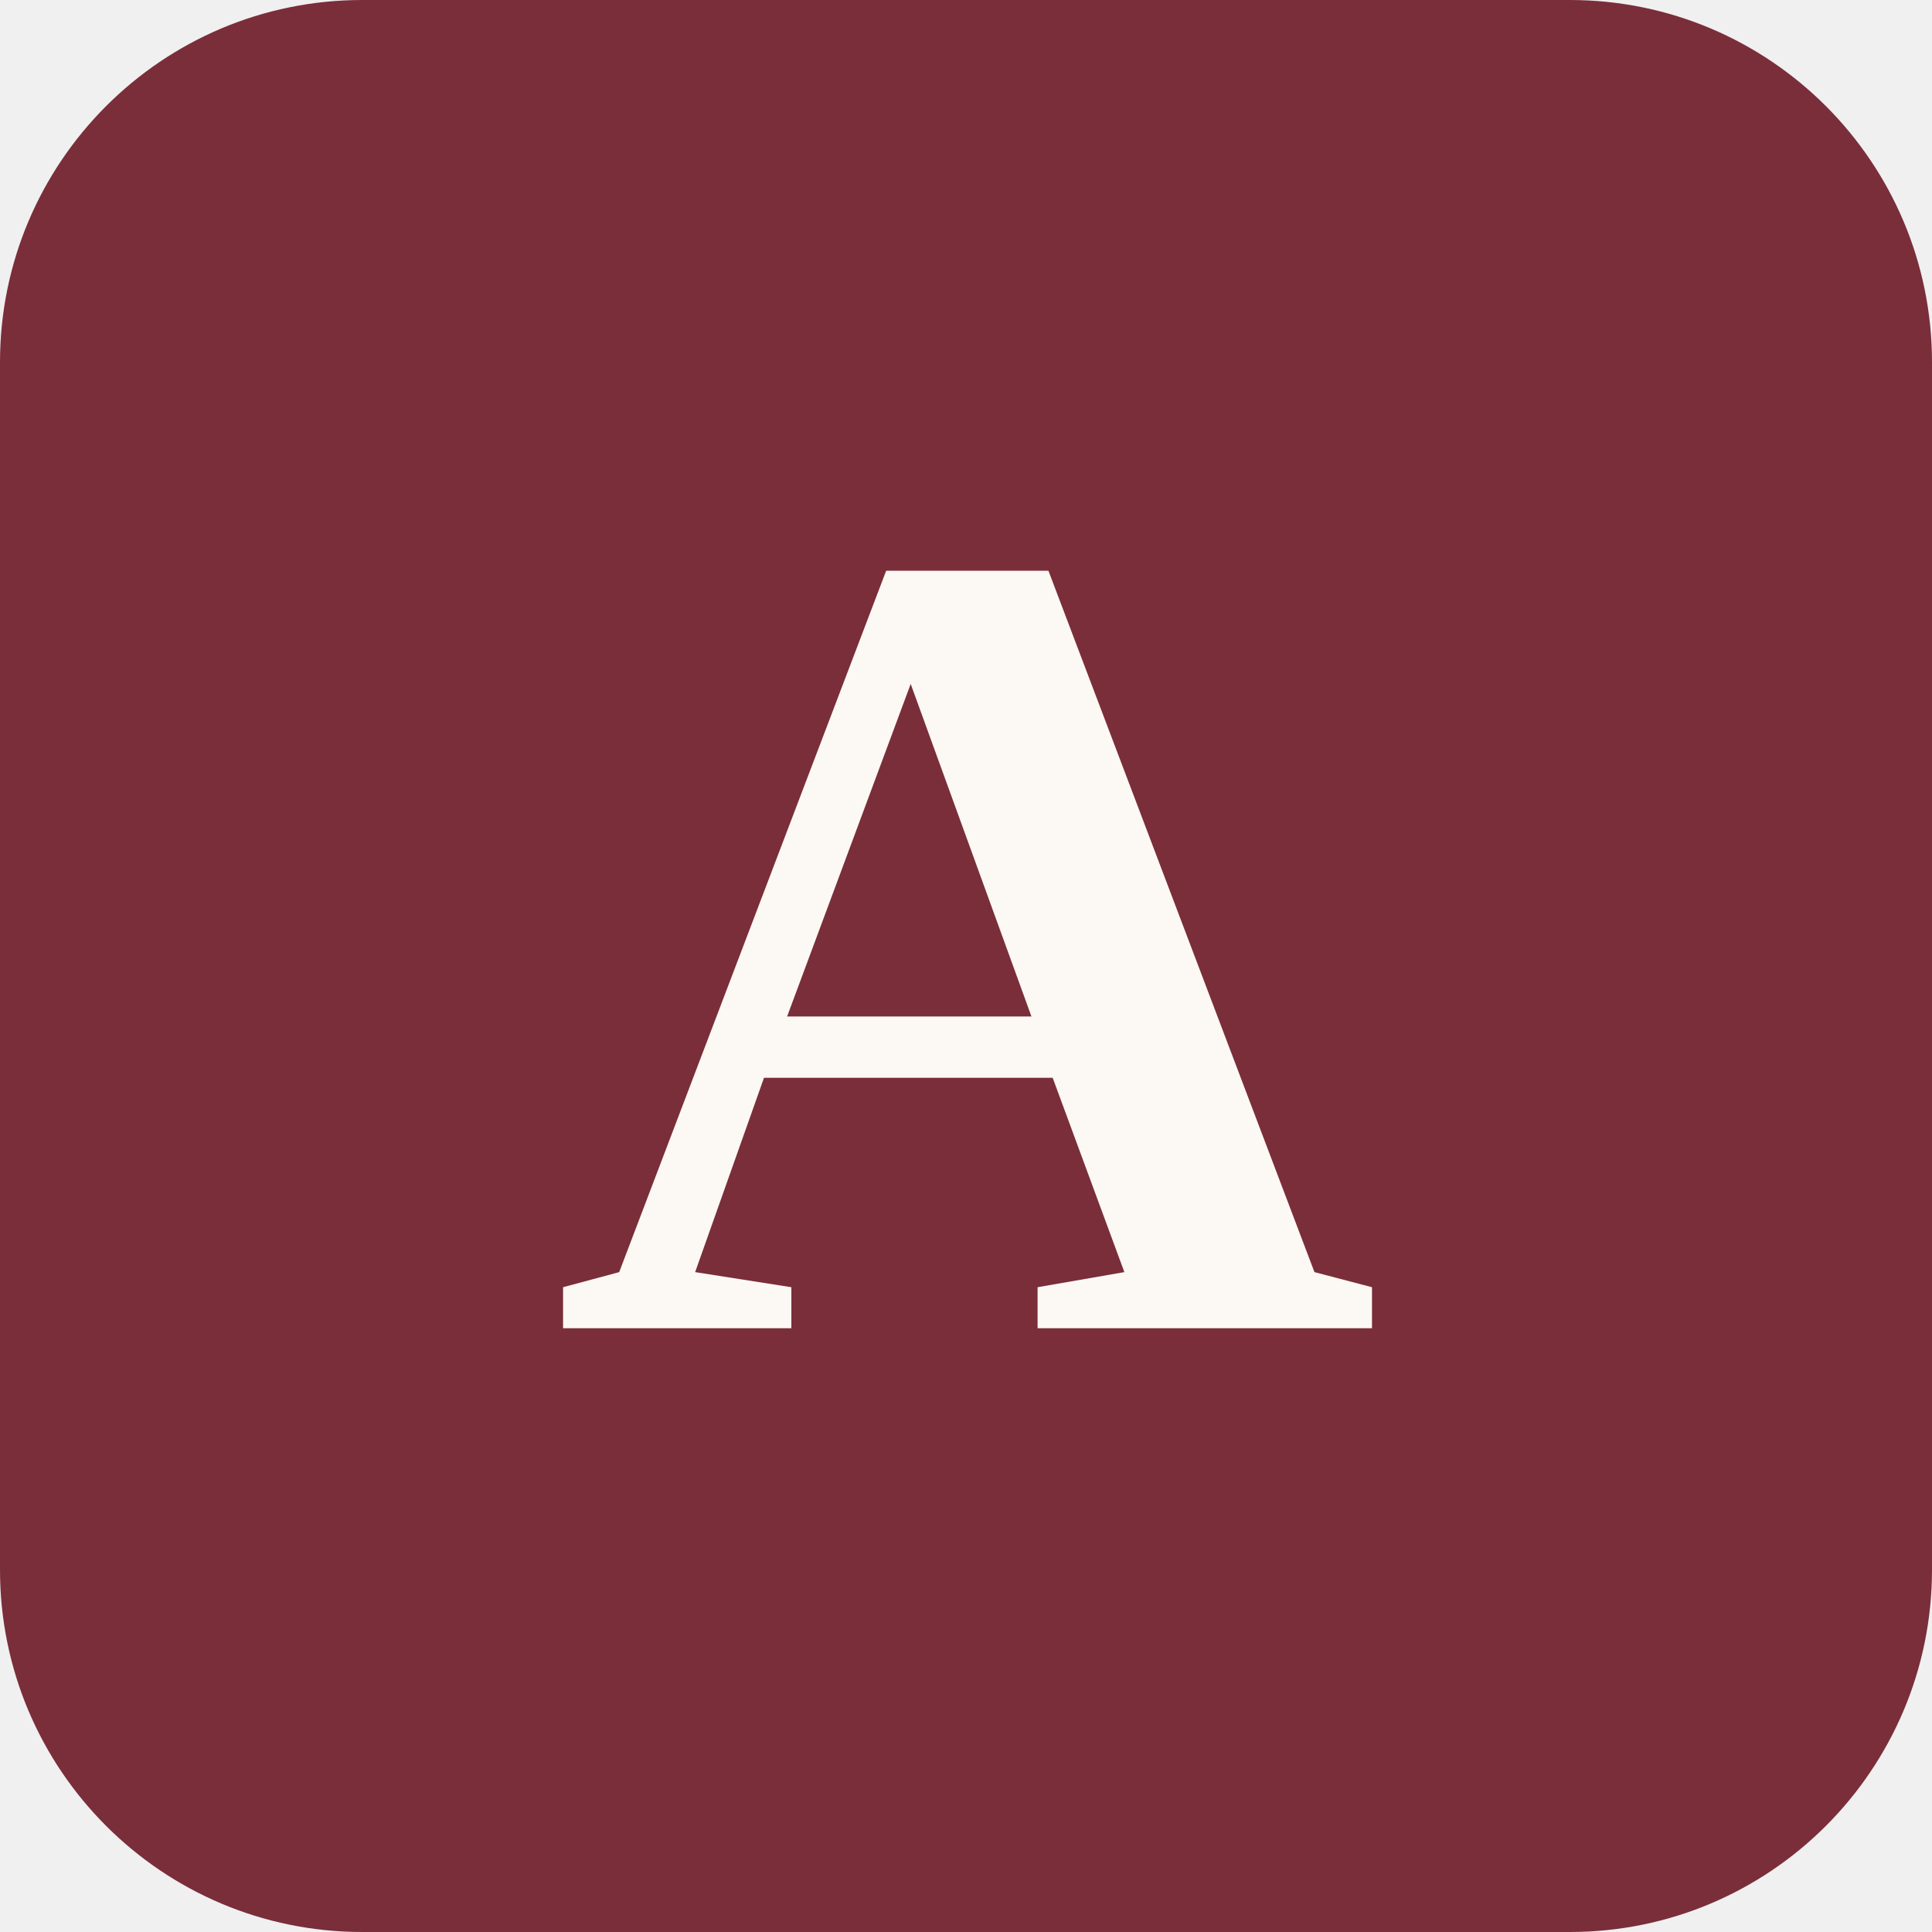
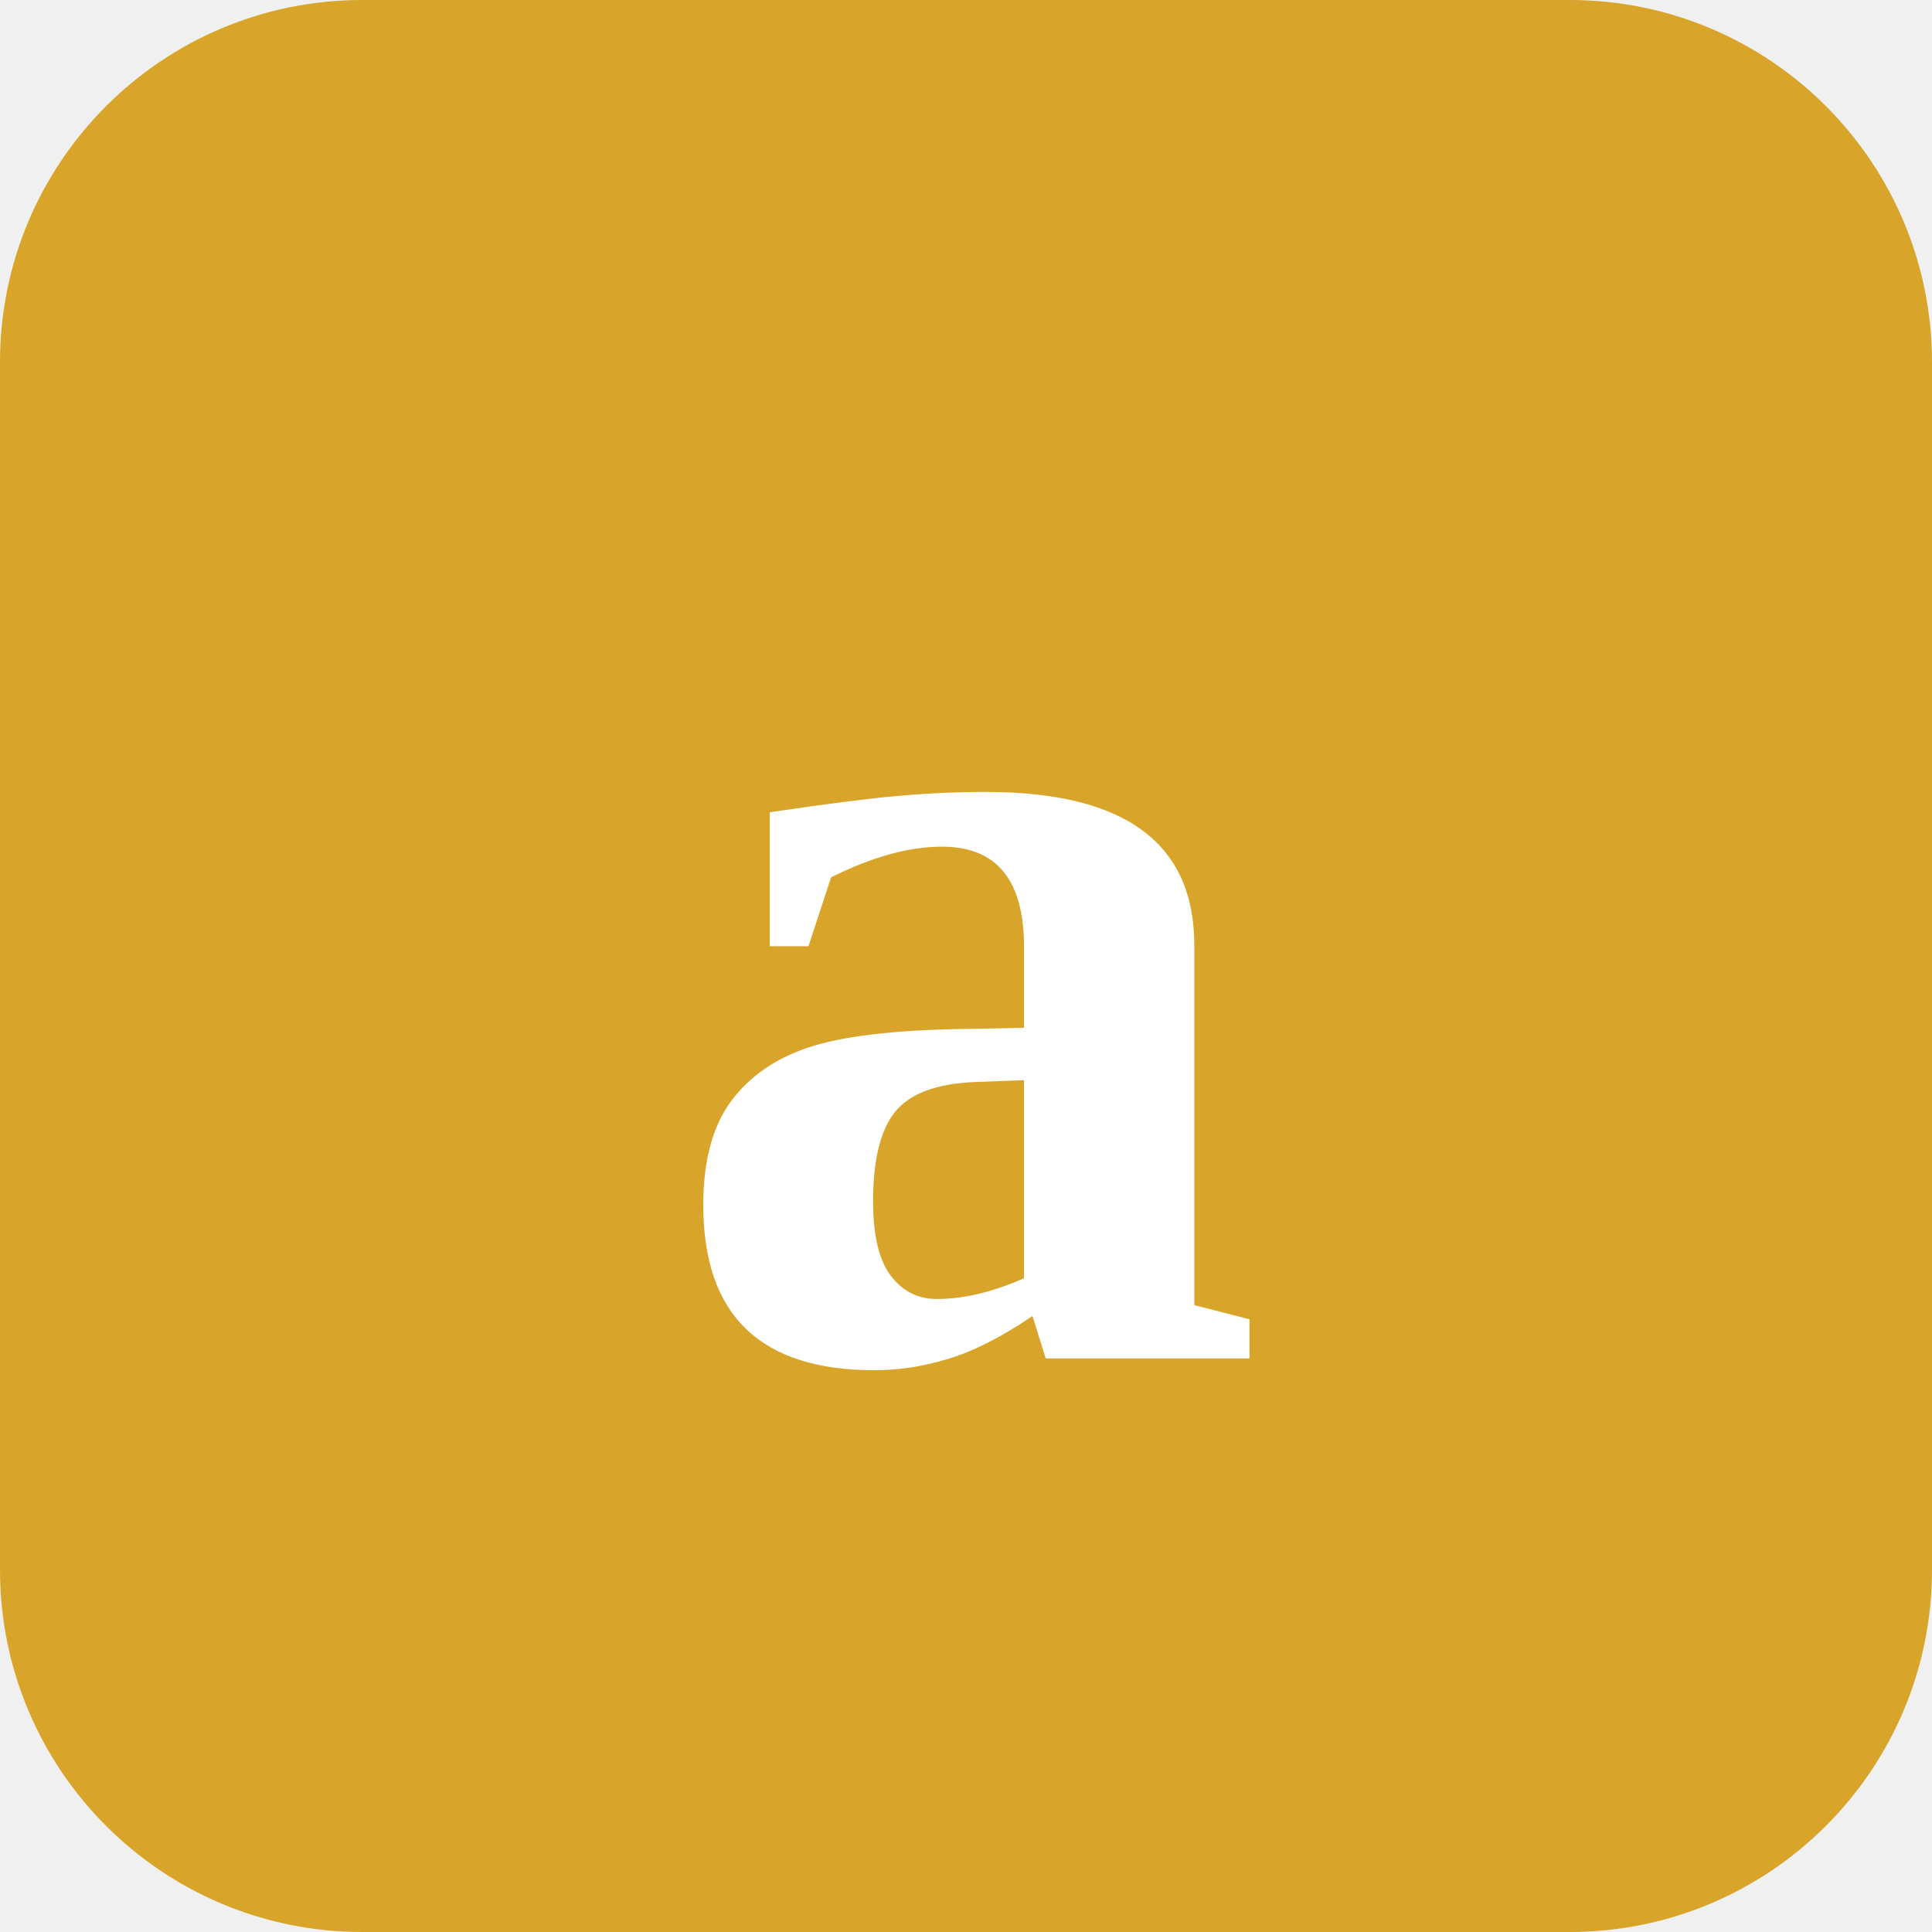
<svg xmlns="http://www.w3.org/2000/svg" viewBox="0 0 64 64">
-   <rect width="64" height="64" rx="12" fill="#7A2E3A" />
-   <text x="32" y="44" font-family="Georgia, 'Times New Roman', serif" font-size="38" font-weight="700" fill="#FCF8F3" text-anchor="middle">A</text>
+   <rect width="64" height="64" rx="12" fill="#D8A52A" />
+   <text x="32" y="45" font-family="Georgia, 'Times New Roman', serif" font-size="40" font-weight="700" fill="#FFFFFF" text-anchor="middle">a</text>
</svg>
